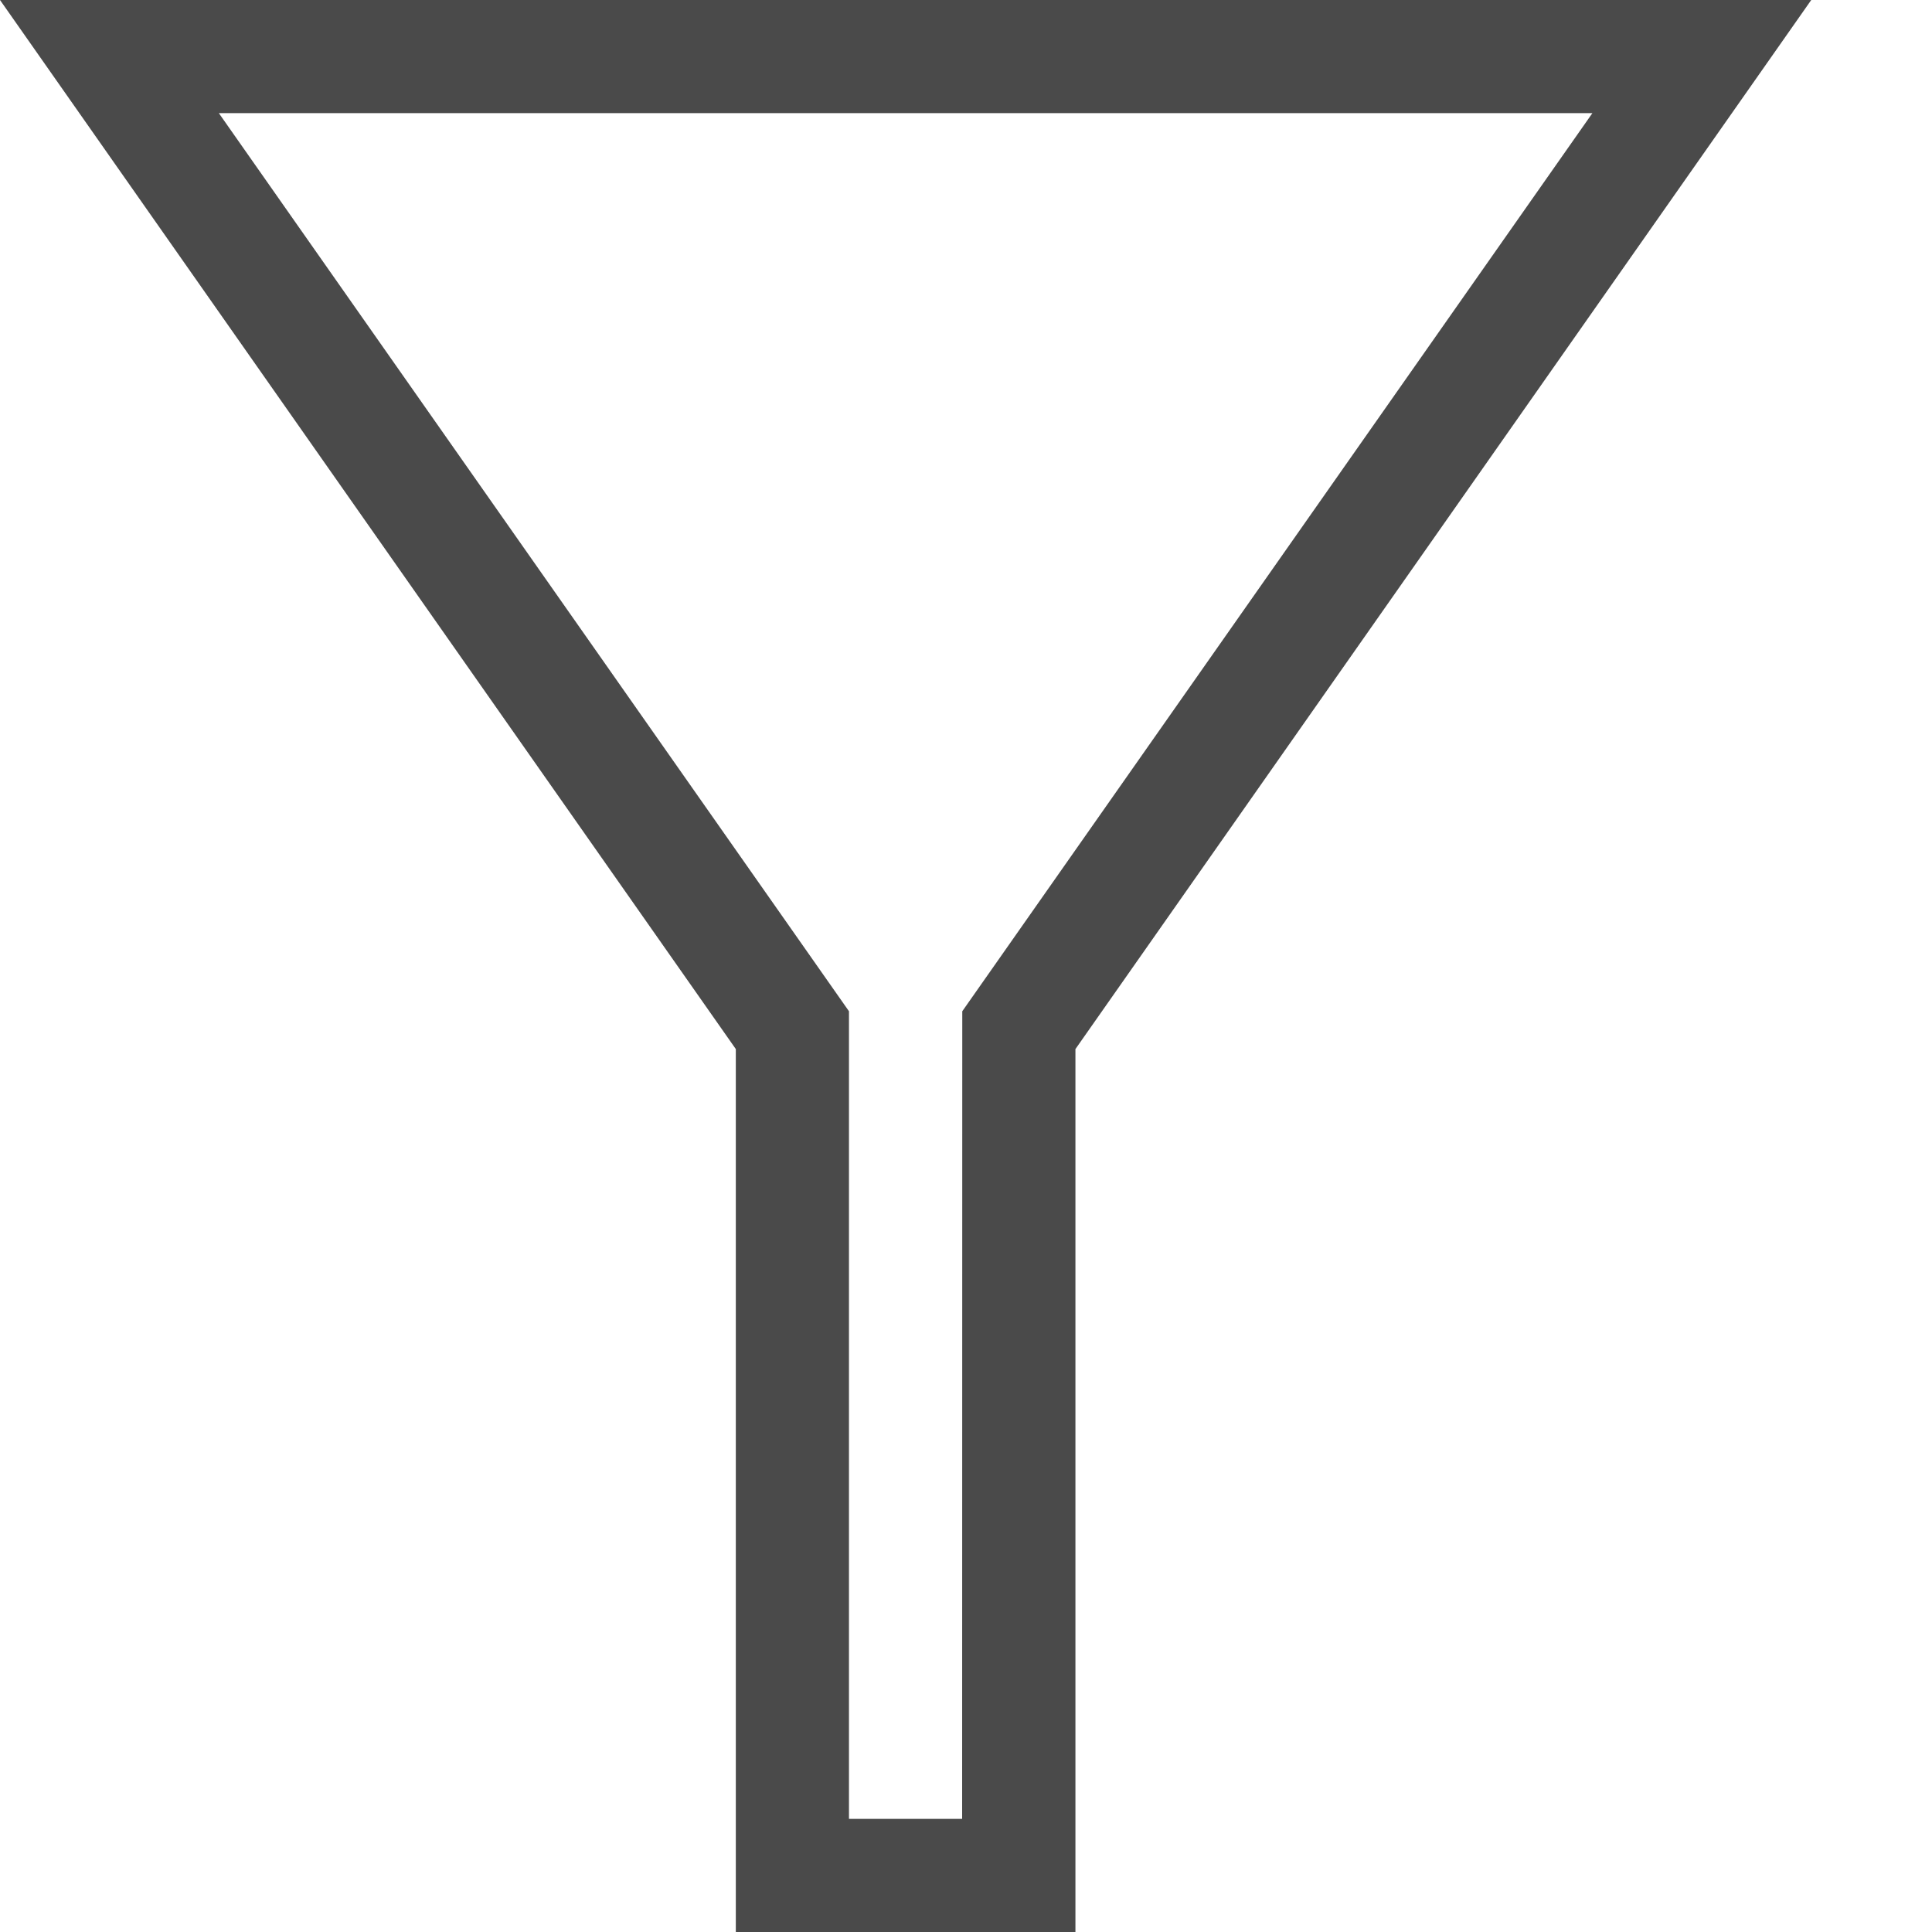
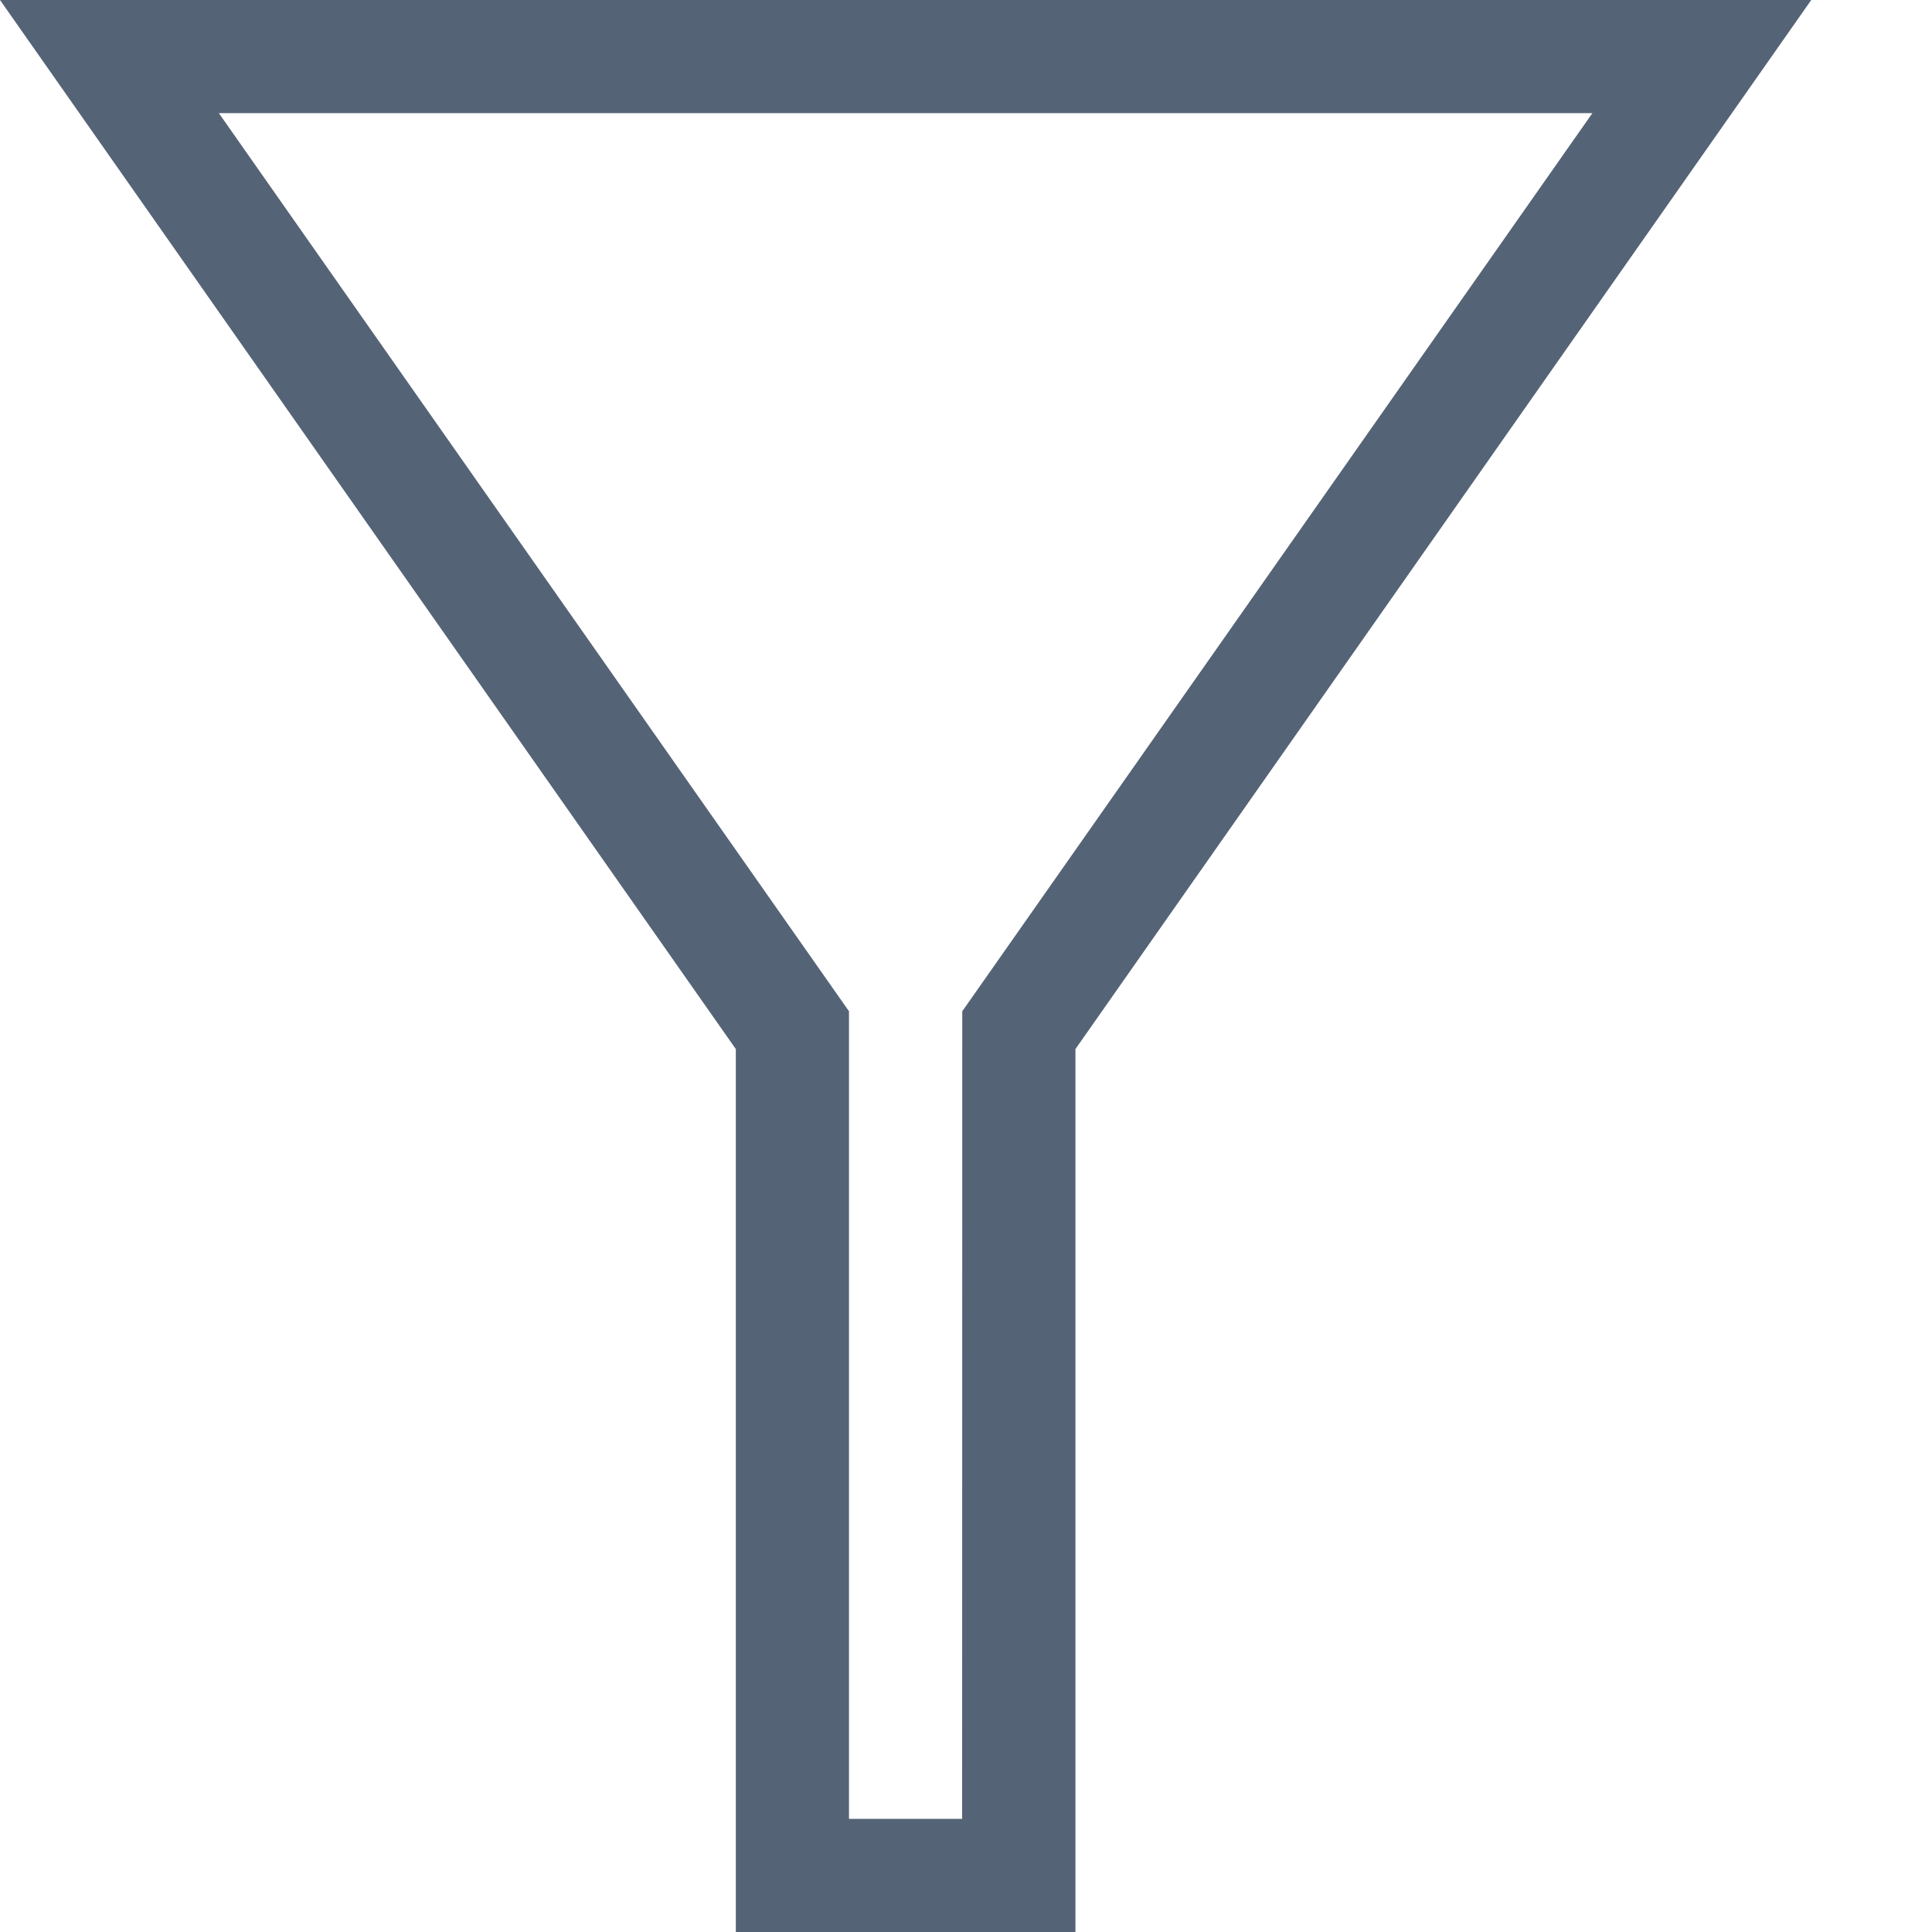
<svg xmlns="http://www.w3.org/2000/svg" height="14" viewBox="0 0 14 14" width="14">
-   <path d="m0 0h13.125l-5.332 7.602v6.398h-2.461v-6.398zm6.973 7.328 4.566-6.508h-9.953l4.566 6.508v5.852h.82z" fill-rule="evenodd" fill="#4a4a4a" />
+   <path d="m0 0h13.125l-5.332 7.602v6.398h-2.461v-6.398zm6.973 7.328 4.566-6.508h-9.953l4.566 6.508v5.852h.82z" fill-rule="evenodd" fill="#556377" />
</svg>
